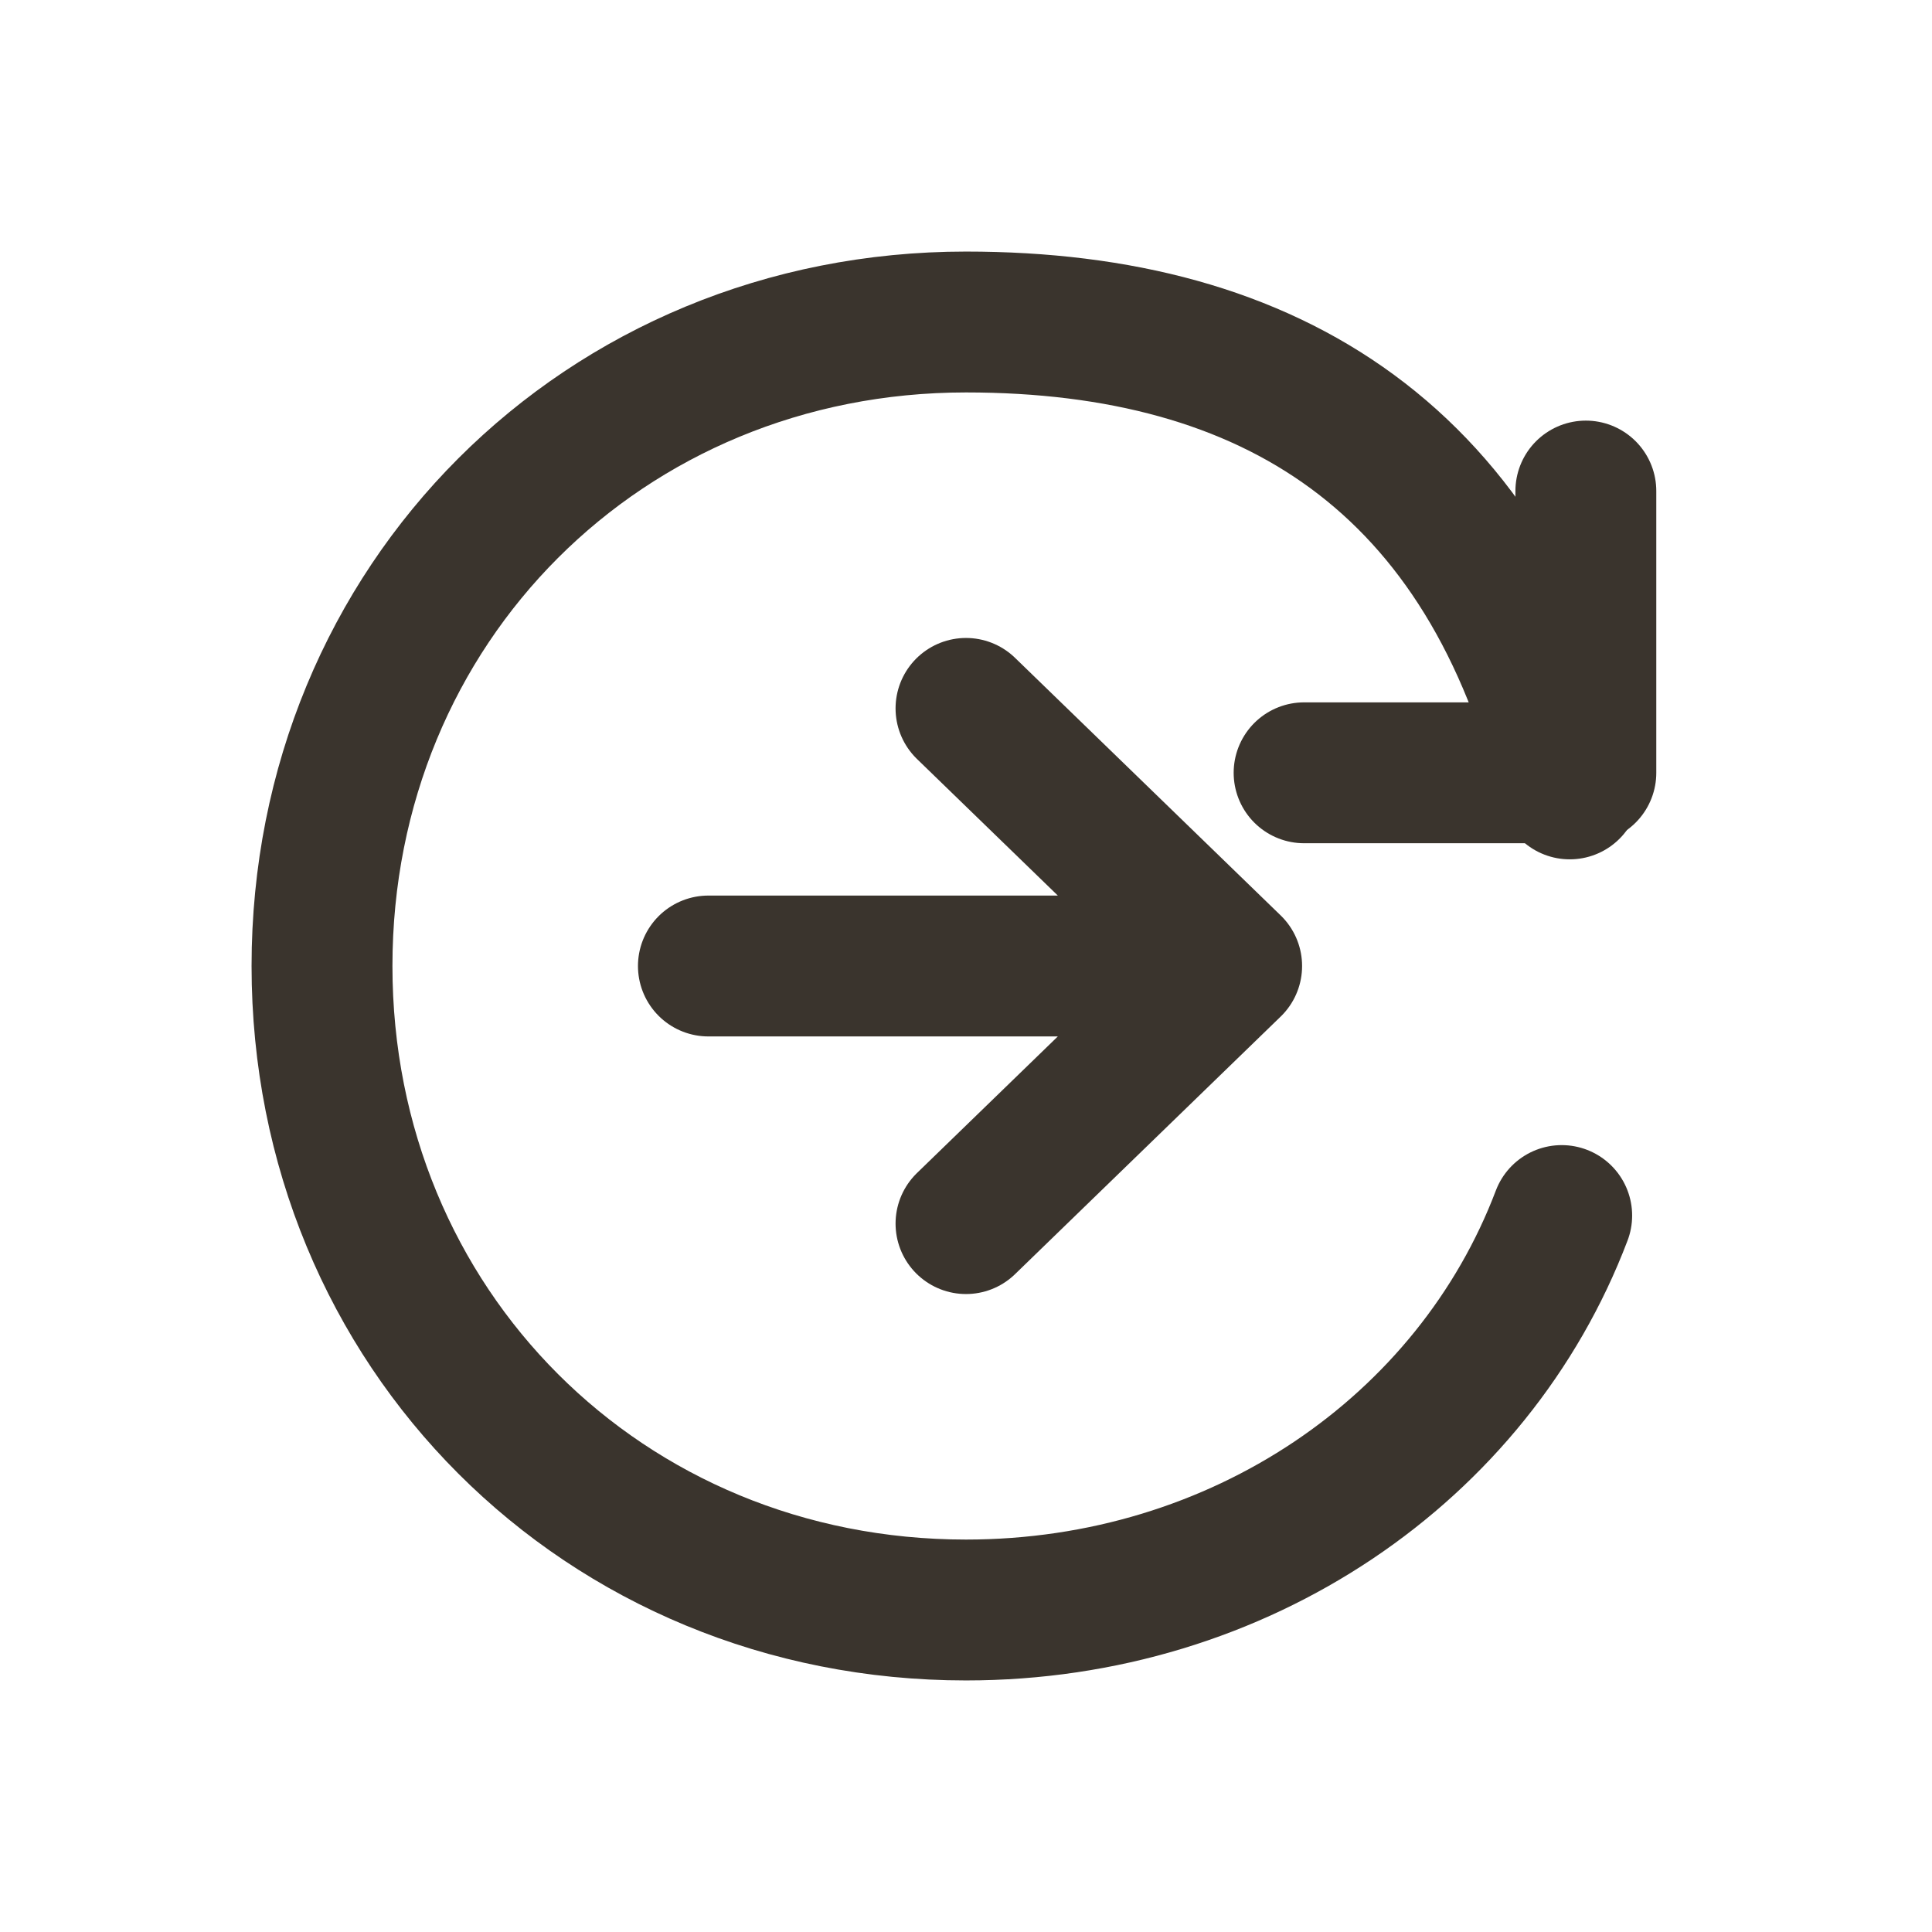
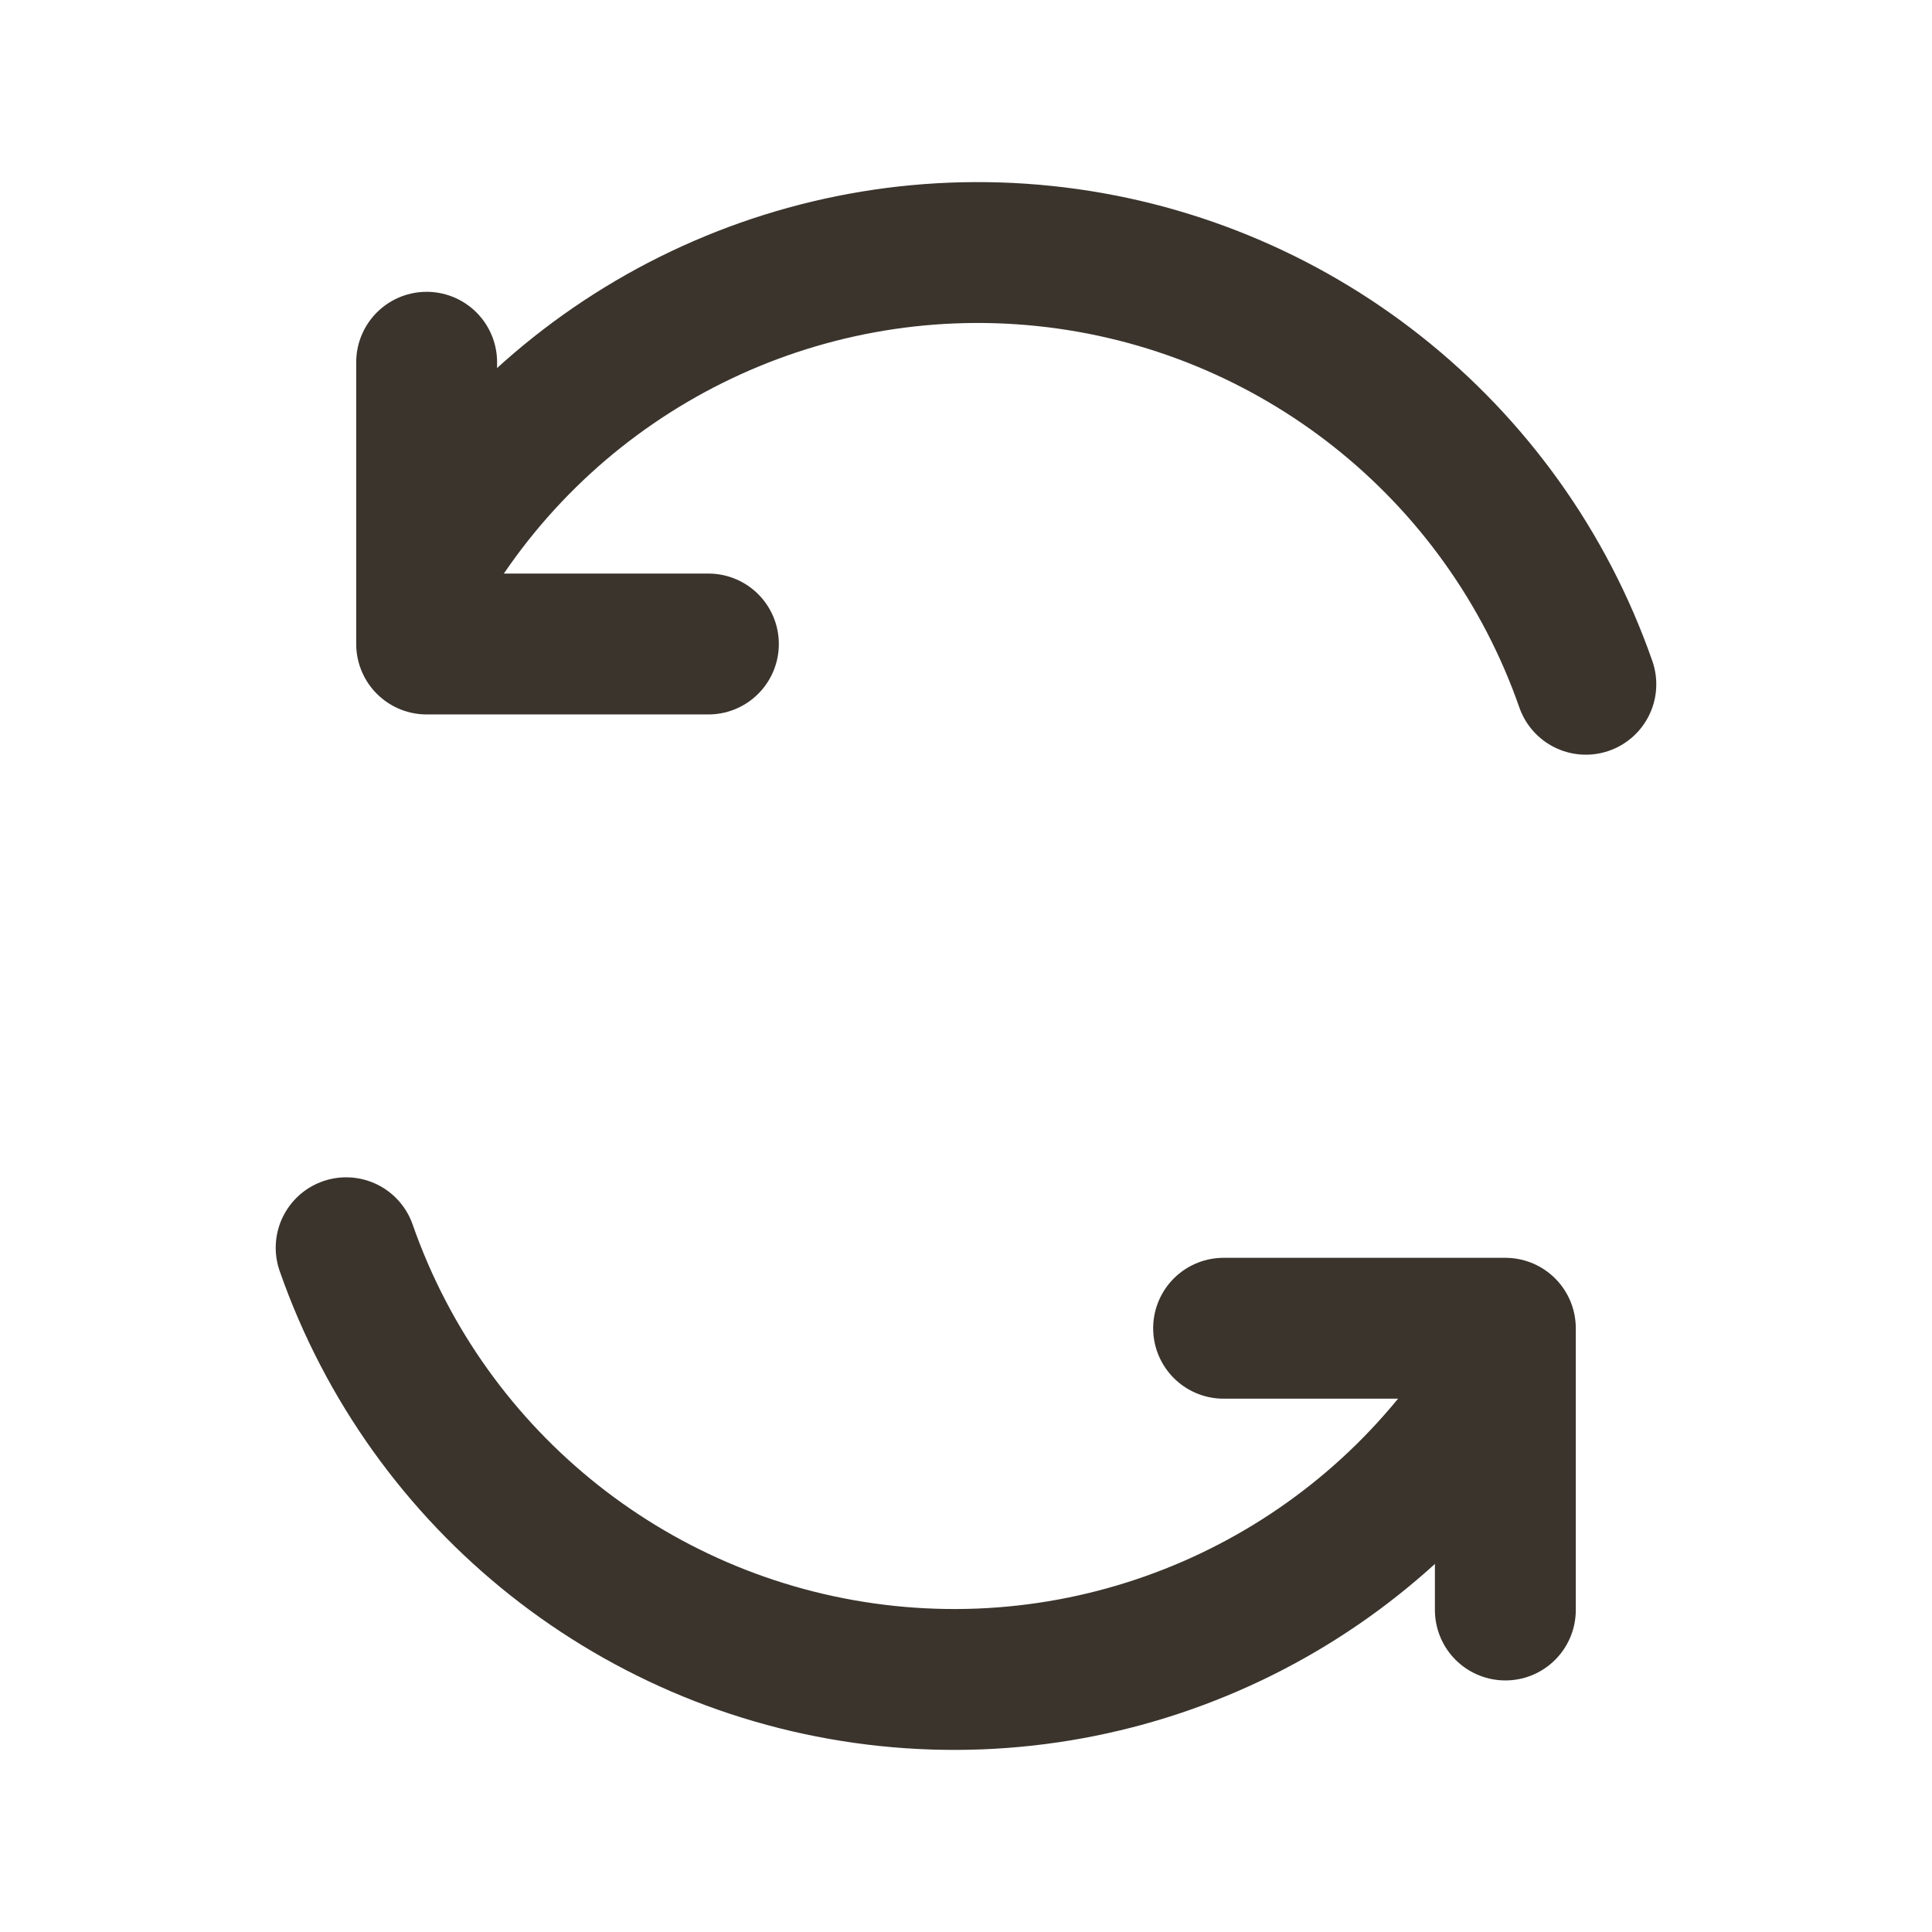
<svg xmlns="http://www.w3.org/2000/svg" viewBox="0 0 24 24" width="24" height="24" role="img" aria-label="Updates" fill="none" stroke="#3A342D" stroke-width="1.75" stroke-linecap="round" stroke-linejoin="round">
-   <path d="M19.5 9.8 C18.5 5.7 15.8 4 12 4 C7.5 4 4 7.5 4 12 C4 16.5 7.5 20 12 20 C15.4 20 18.3 18 19.4 15.1" />
-   <path d="M16.2 9.6 H19.7 V6.1 M8.8 12 H15.3 M12 8.8 L15.3 12 L12 15.2" />
+   <path d="M19.7 8.5A8 8 0 0 0 5.3 7" />
+   <path d="M5.3 4.5V8h3.5" />
+   <path d="M4.3 15.5A8 8 0 0 0 18.7 17" />
+   <path d="M18.7 20v-3.5h-3.5" />
</svg>
